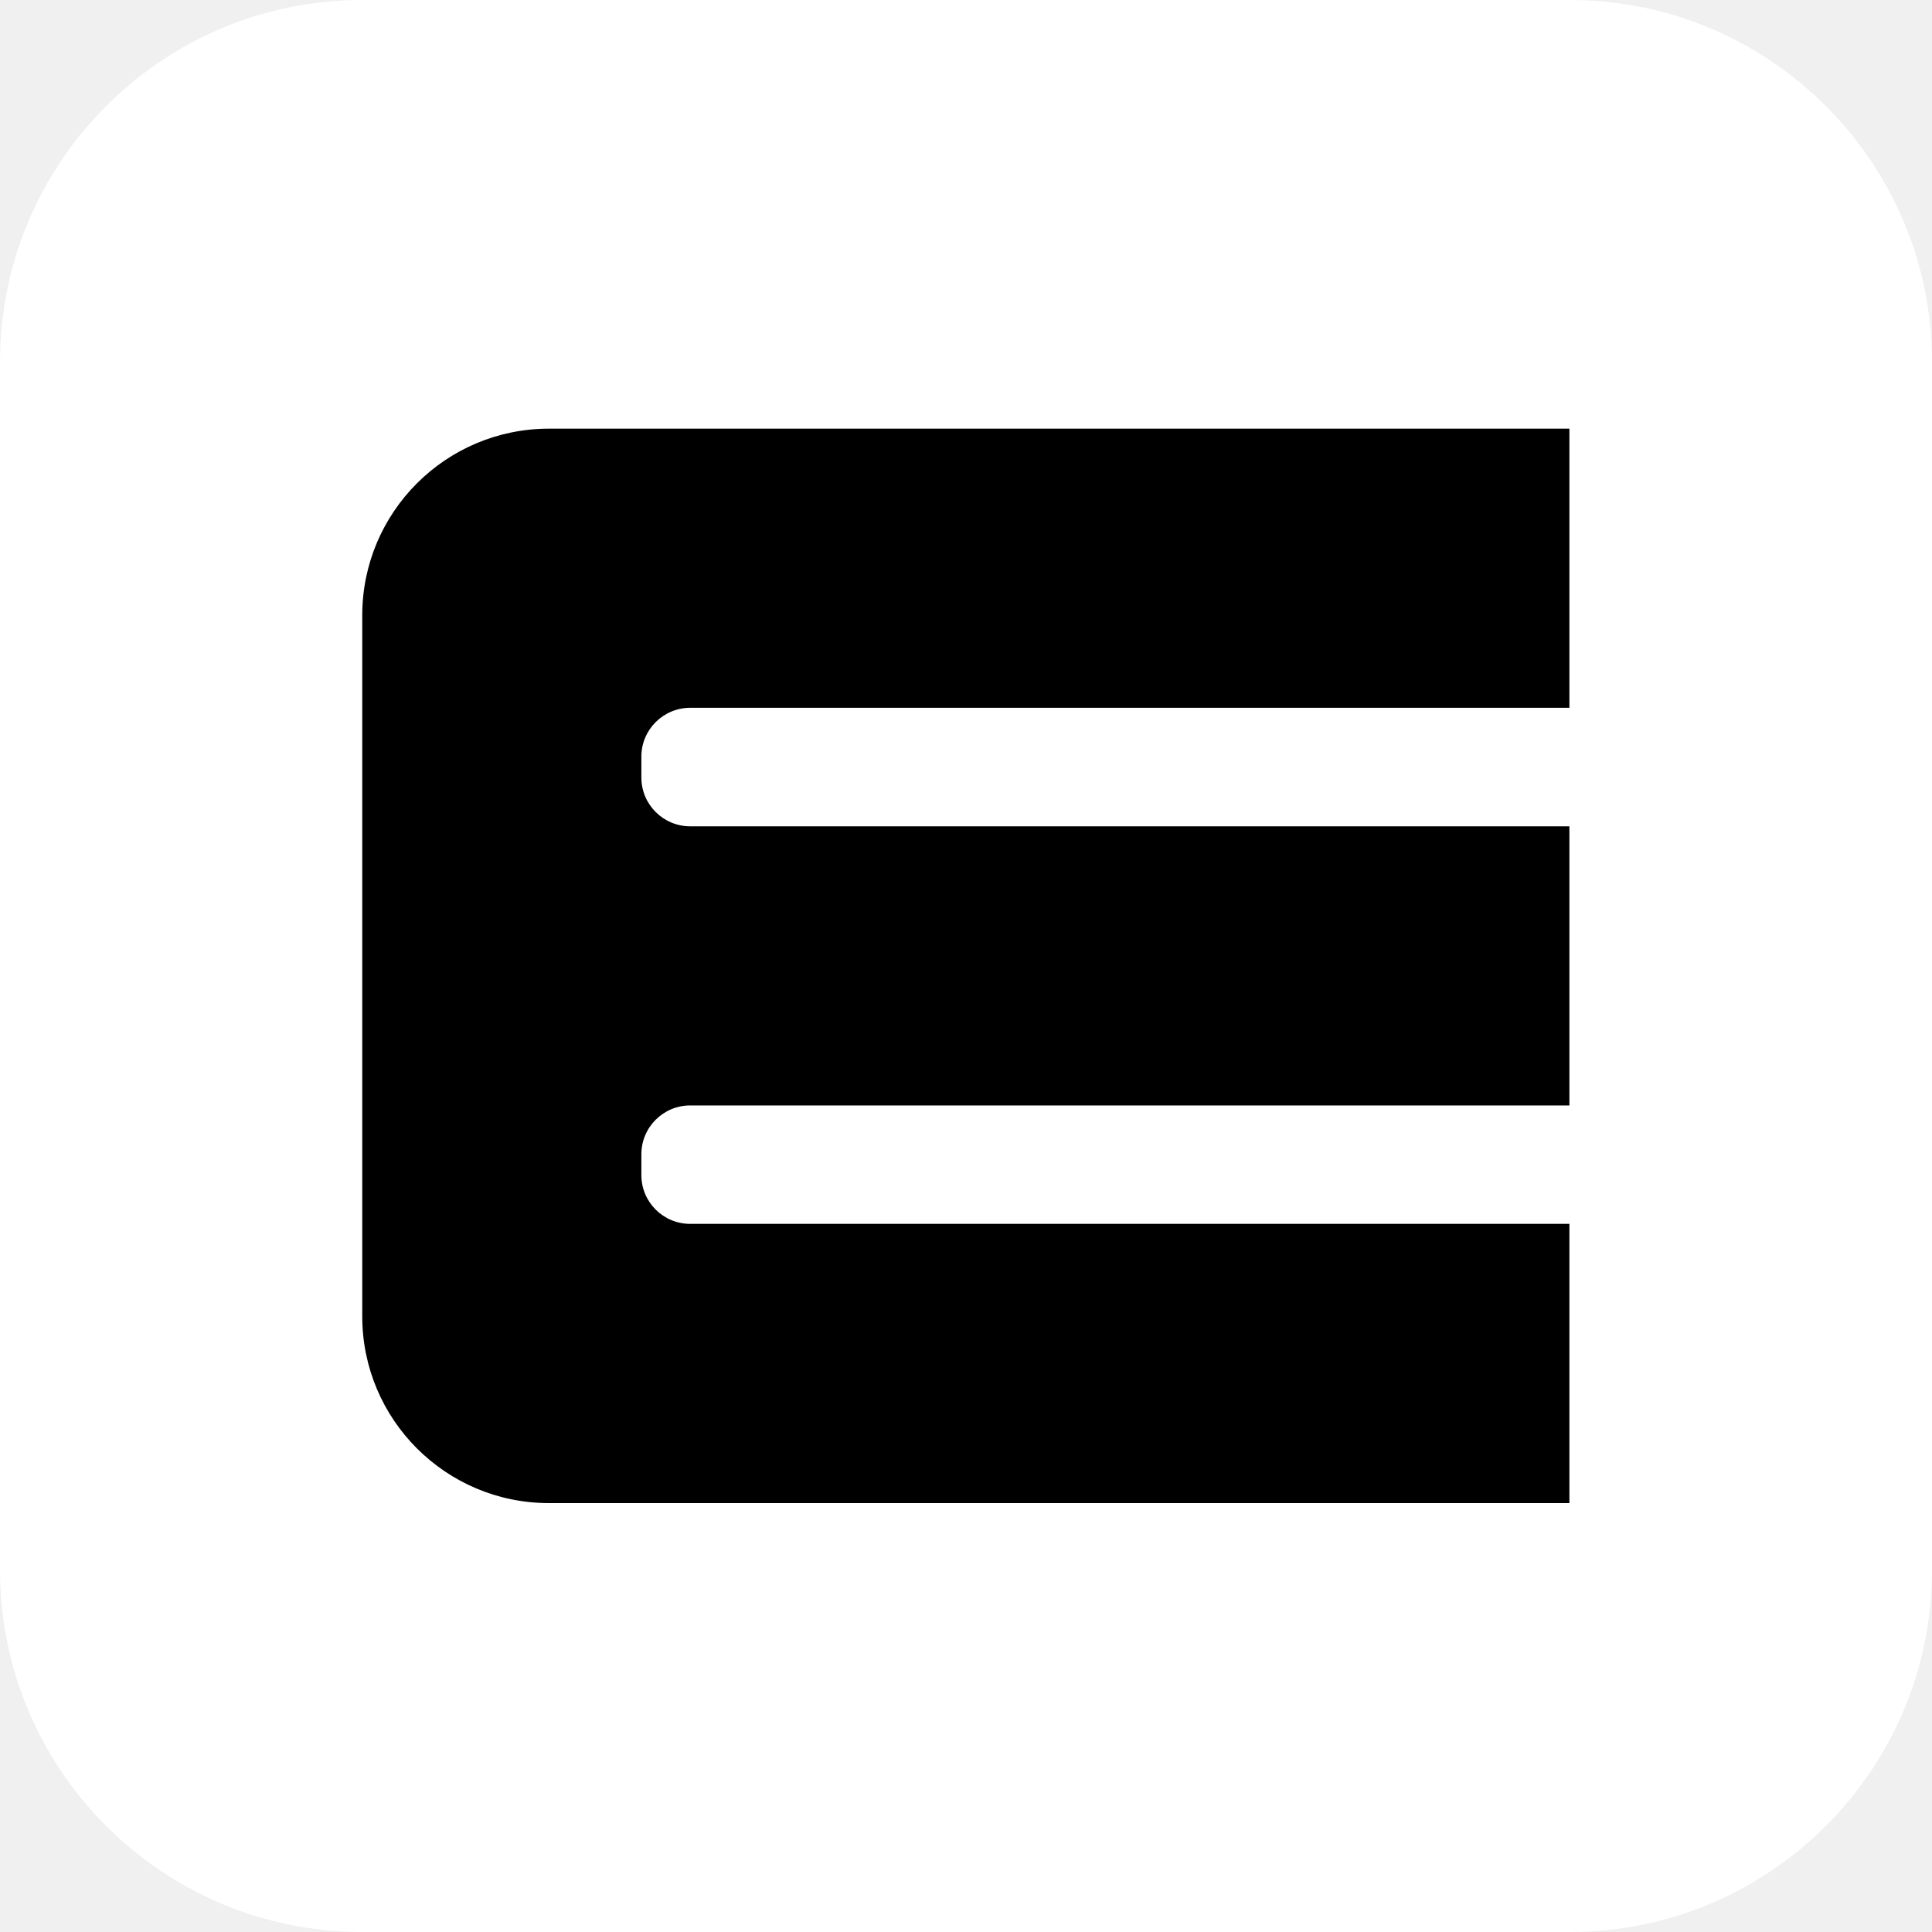
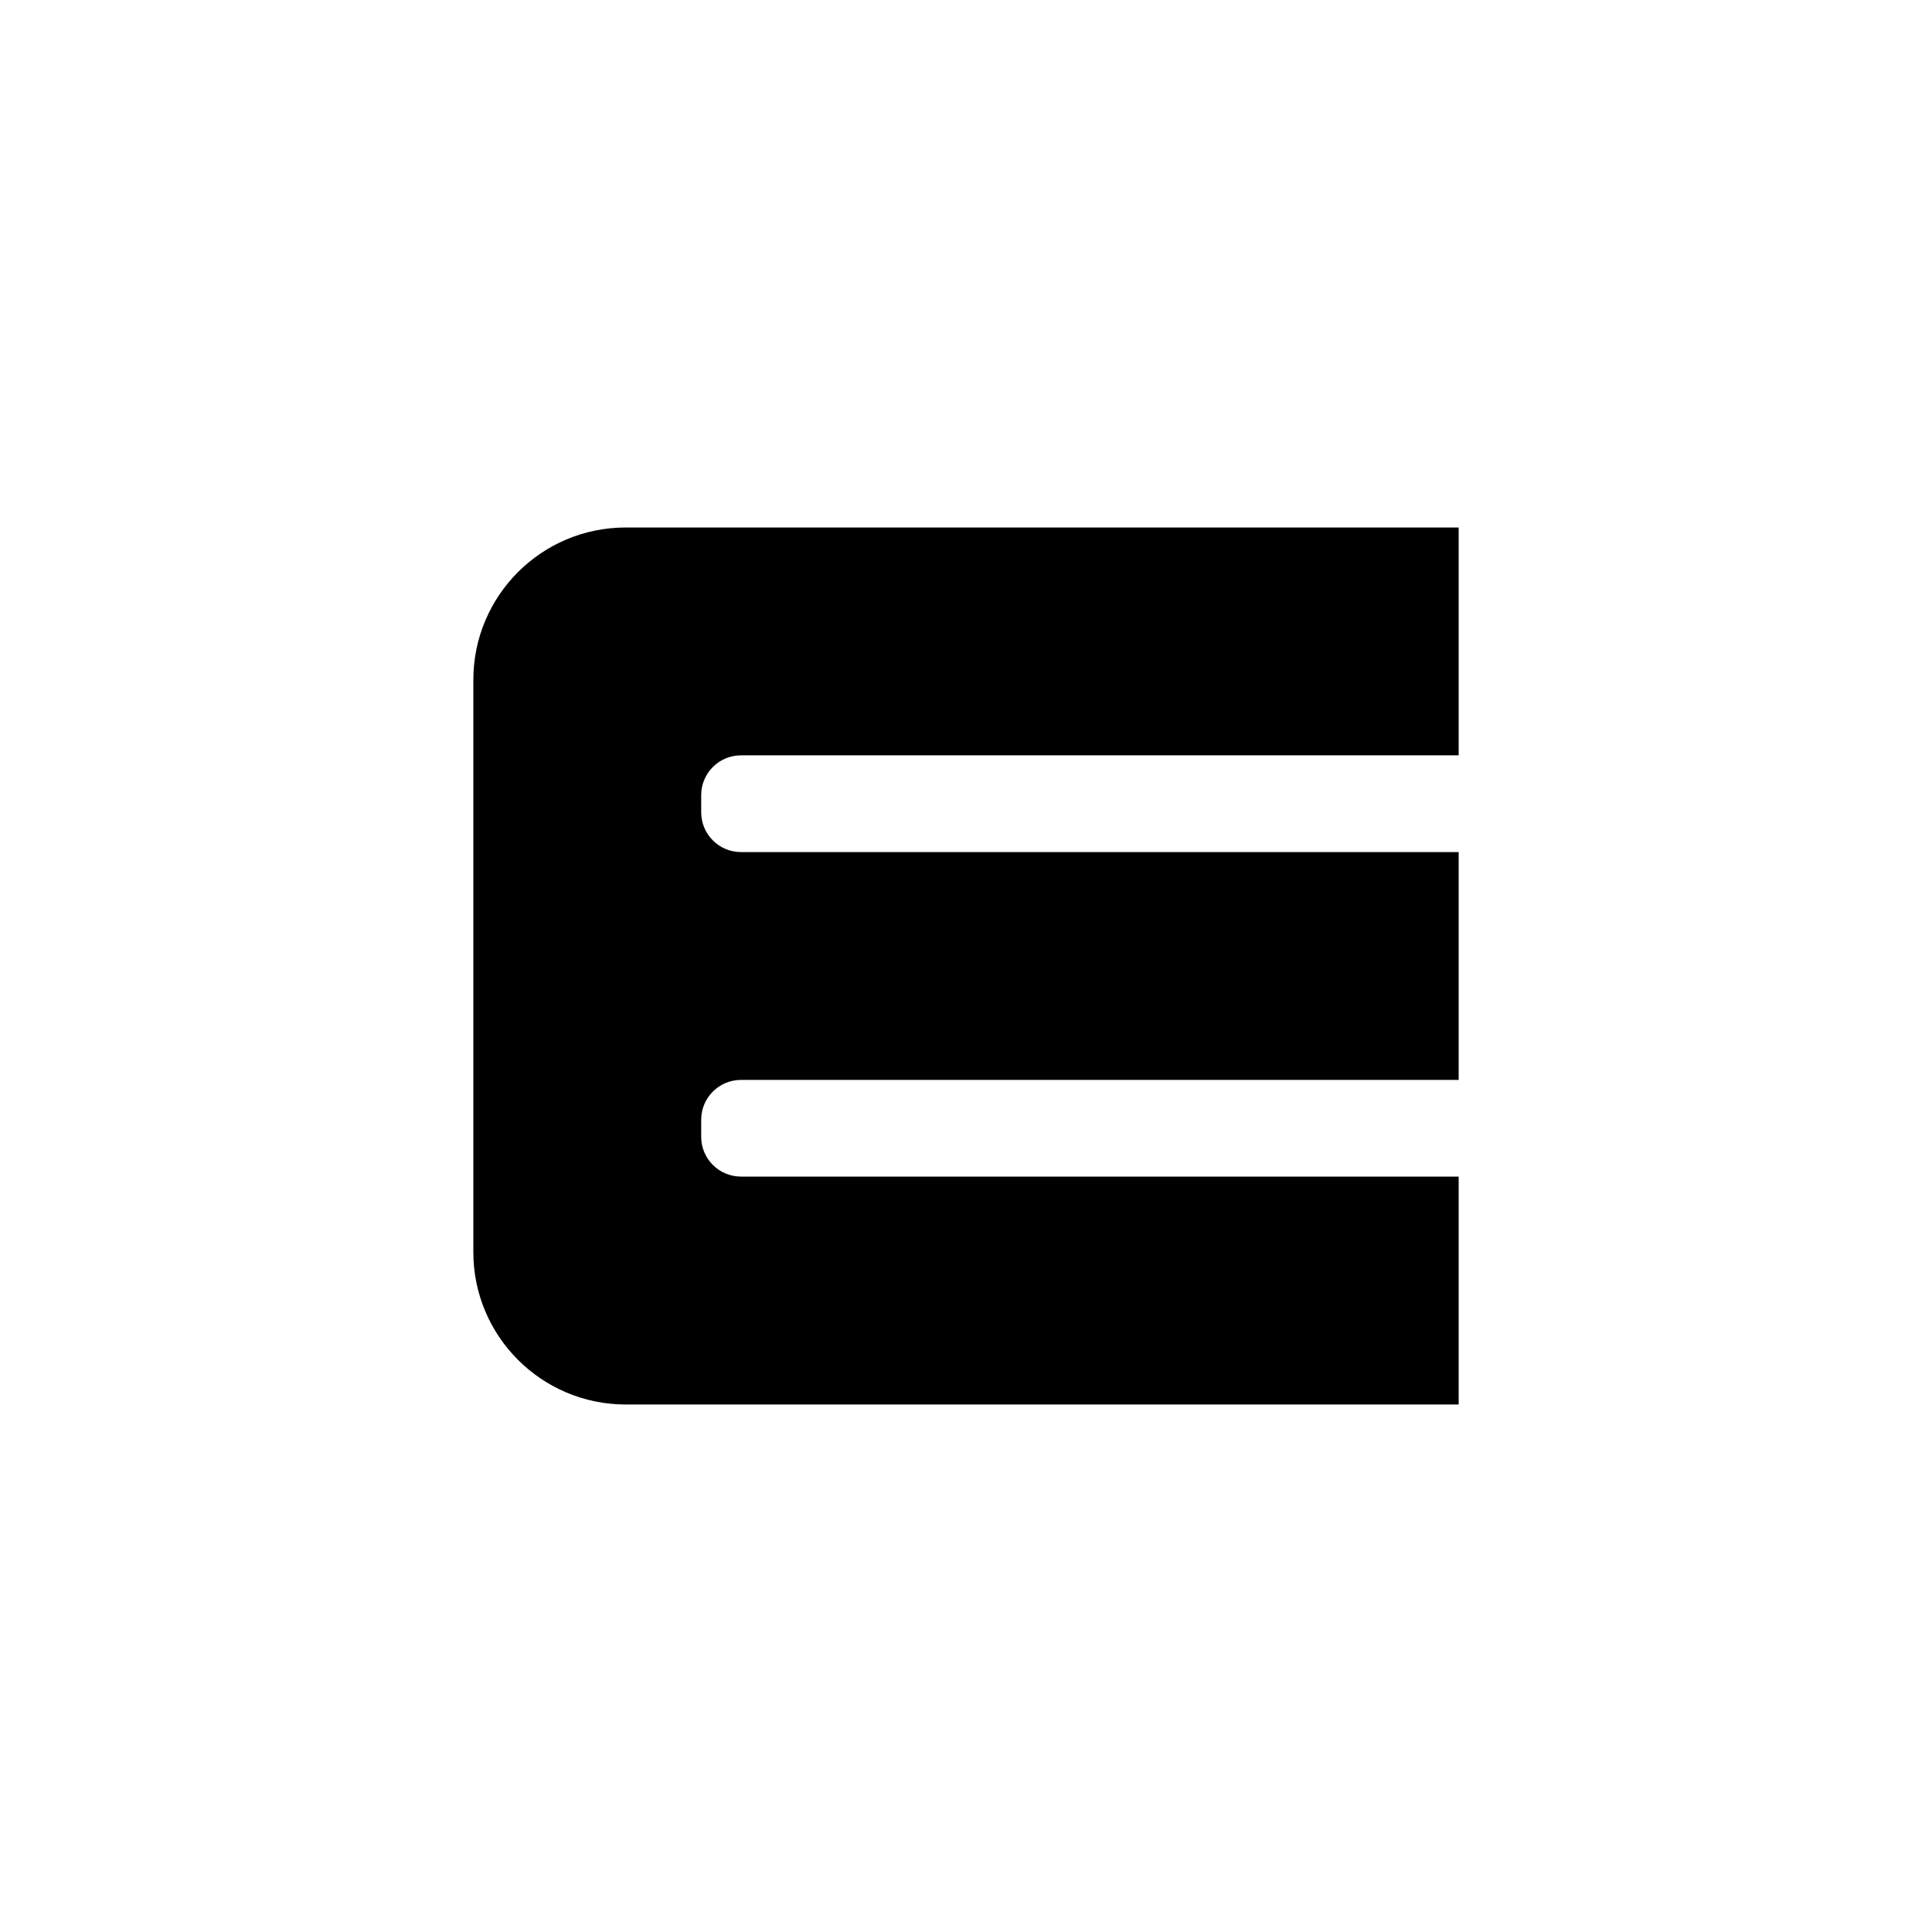
<svg xmlns="http://www.w3.org/2000/svg" width="32" height="32" viewBox="0 0 32 32" fill="none">
-   <rect width="32" height="32" rx="6" fill="#ffffff" />
-   <g transform="translate(6 7.1) scale(0.8333)">
-     <path d="M23.994 0V5.548H6.518C5.983 5.549 5.548 5.983 5.548 6.518V6.935C5.548 7.469 5.983 7.904 6.518 7.904H23.994V13.452H6.518C5.983 13.452 5.548 13.887 5.548 14.421V14.839C5.549 15.373 5.983 15.806 6.518 15.806H23.994V21.356H3.71C1.661 21.356 2.35409e-05 19.694 0 17.645V3.71C0 1.661 1.661 0.001 3.71 0H23.994Z" fill="#000000" />
-   </g>
+   <rect width="32" height="32" fill="white" />
+   <path d="M24.16 8.737V12.511H12.273C11.909 12.511 11.614 12.806 11.614 13.17V13.454C11.614 13.817 11.909 14.113 12.273 14.113H24.16V17.887H12.273C11.909 17.887 11.614 18.182 11.614 18.546V18.83C11.614 19.193 11.909 19.488 12.273 19.488H24.16V23.263H10.363C8.97 23.262 7.84 22.132 7.84 20.739V11.26C7.84 9.867 8.97 8.737 10.363 8.737H24.16Z" fill="black" />
</svg>
